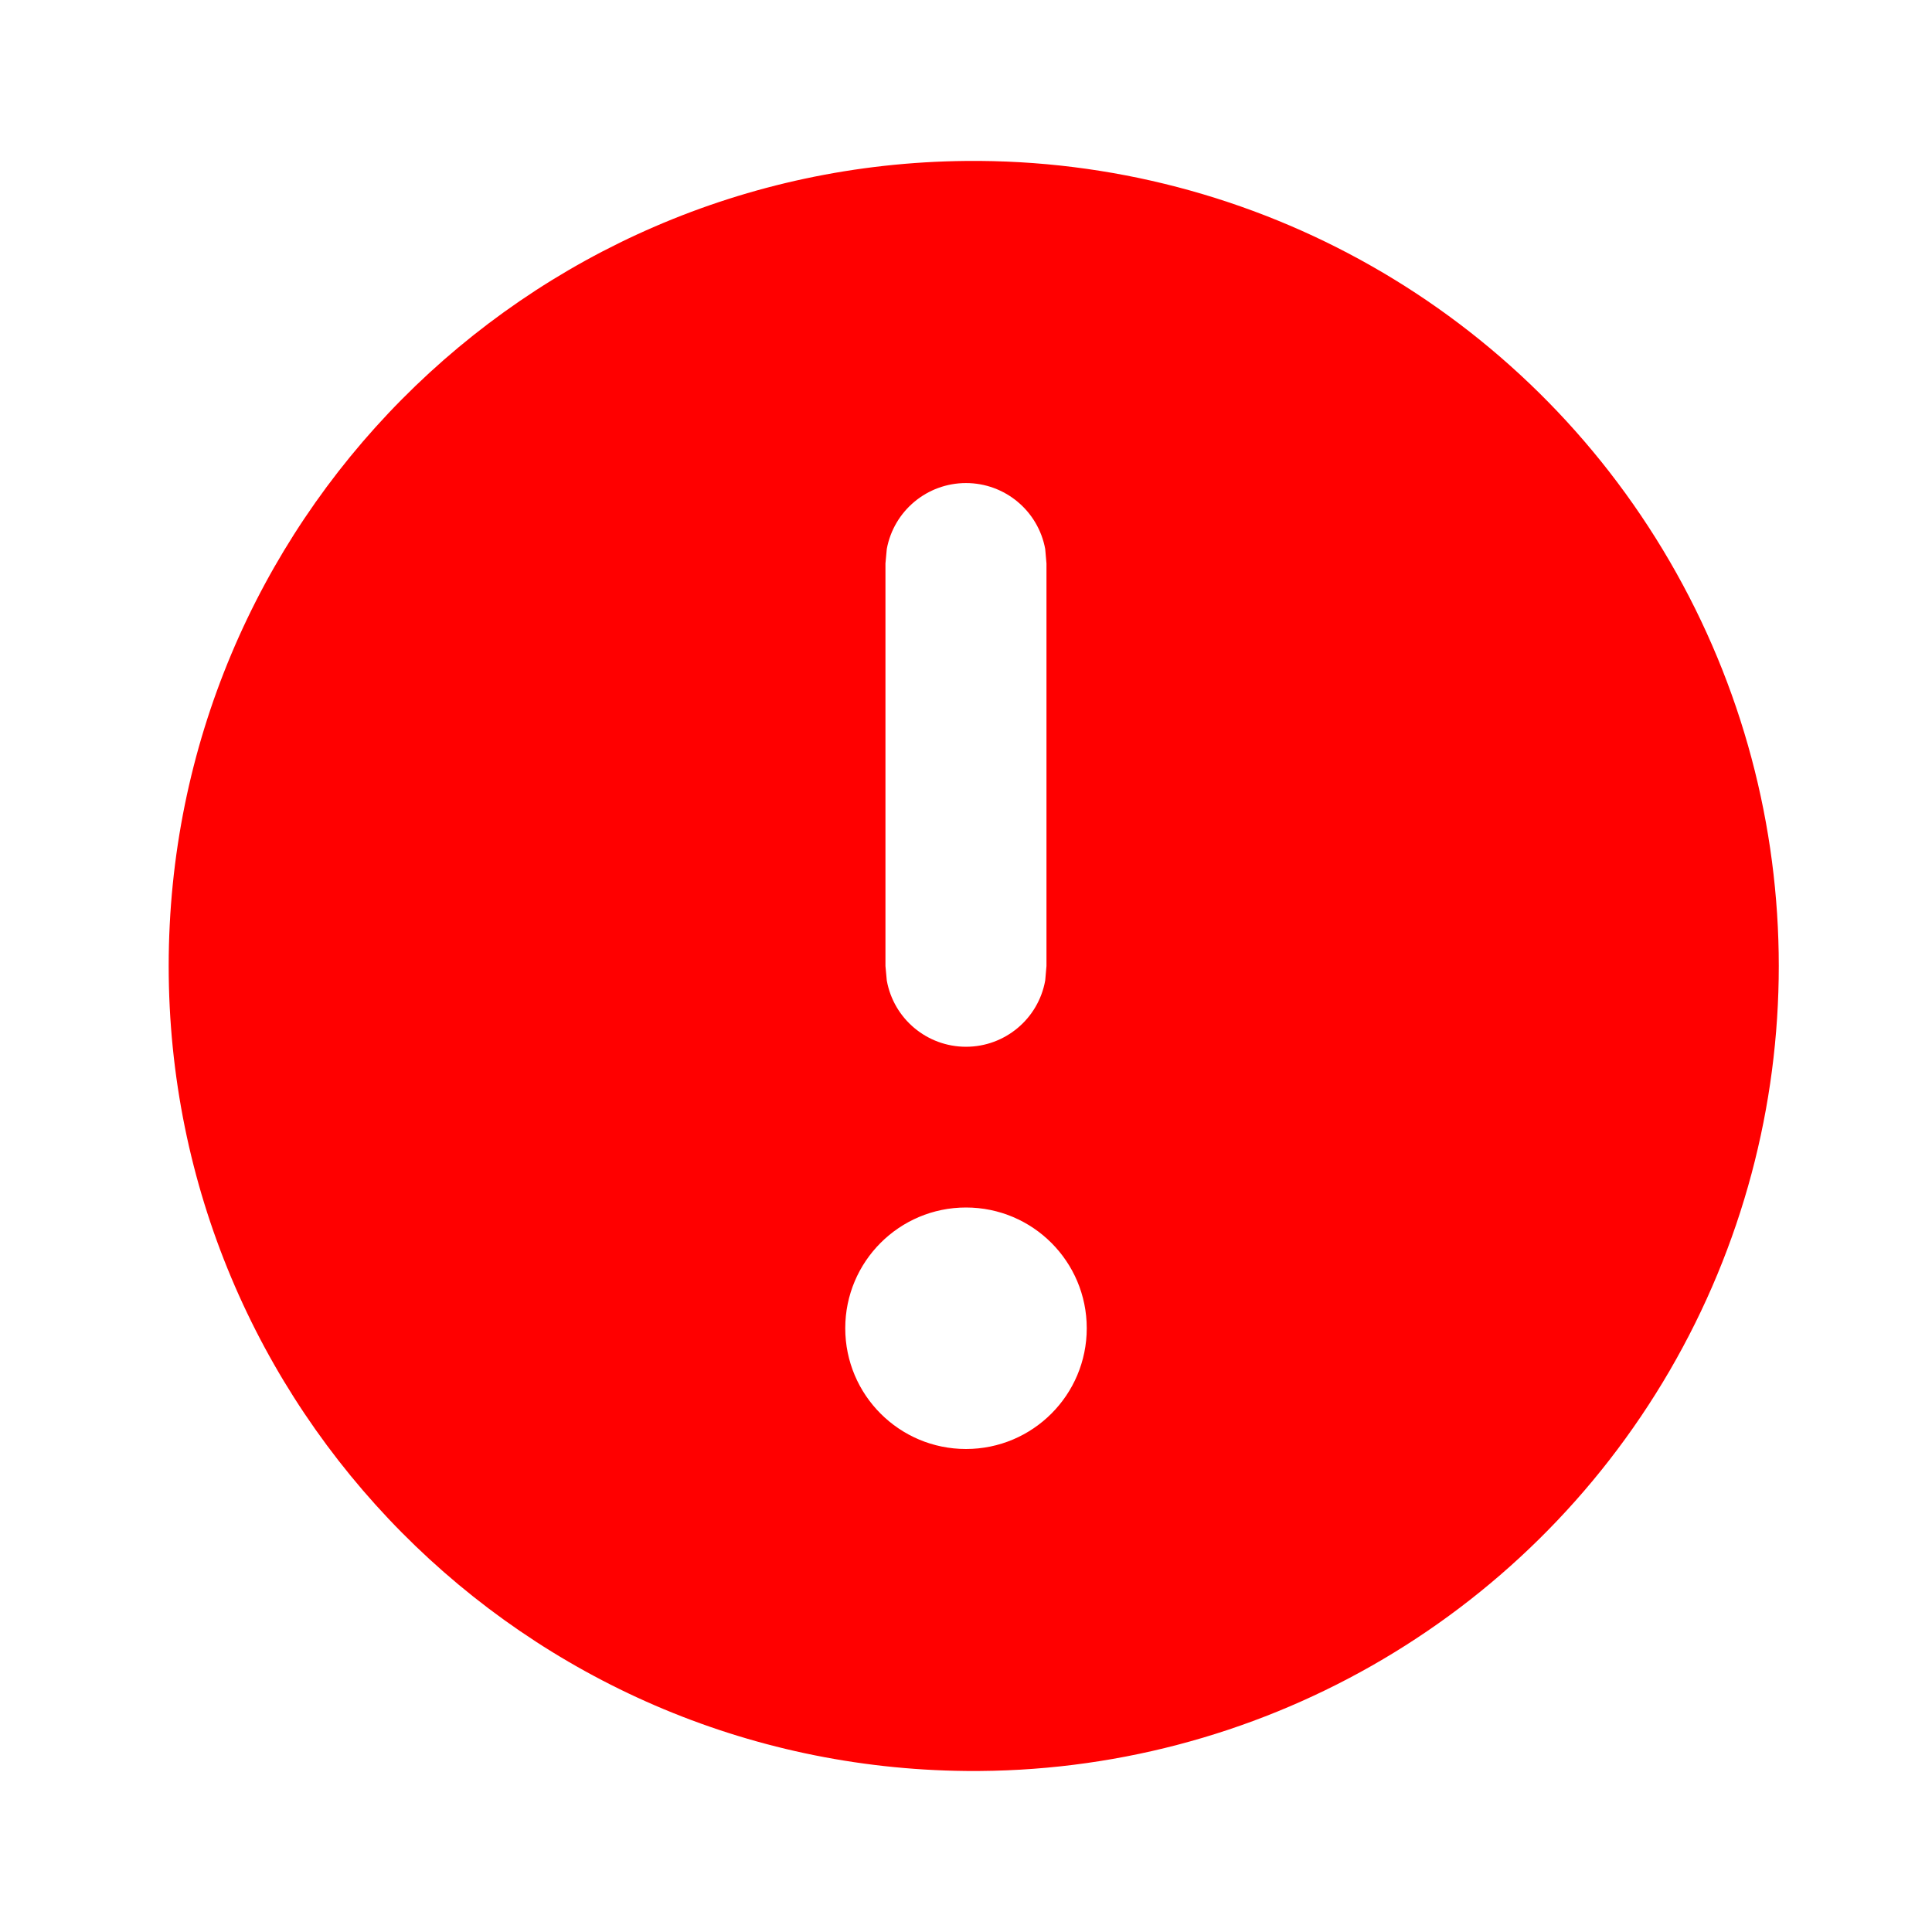
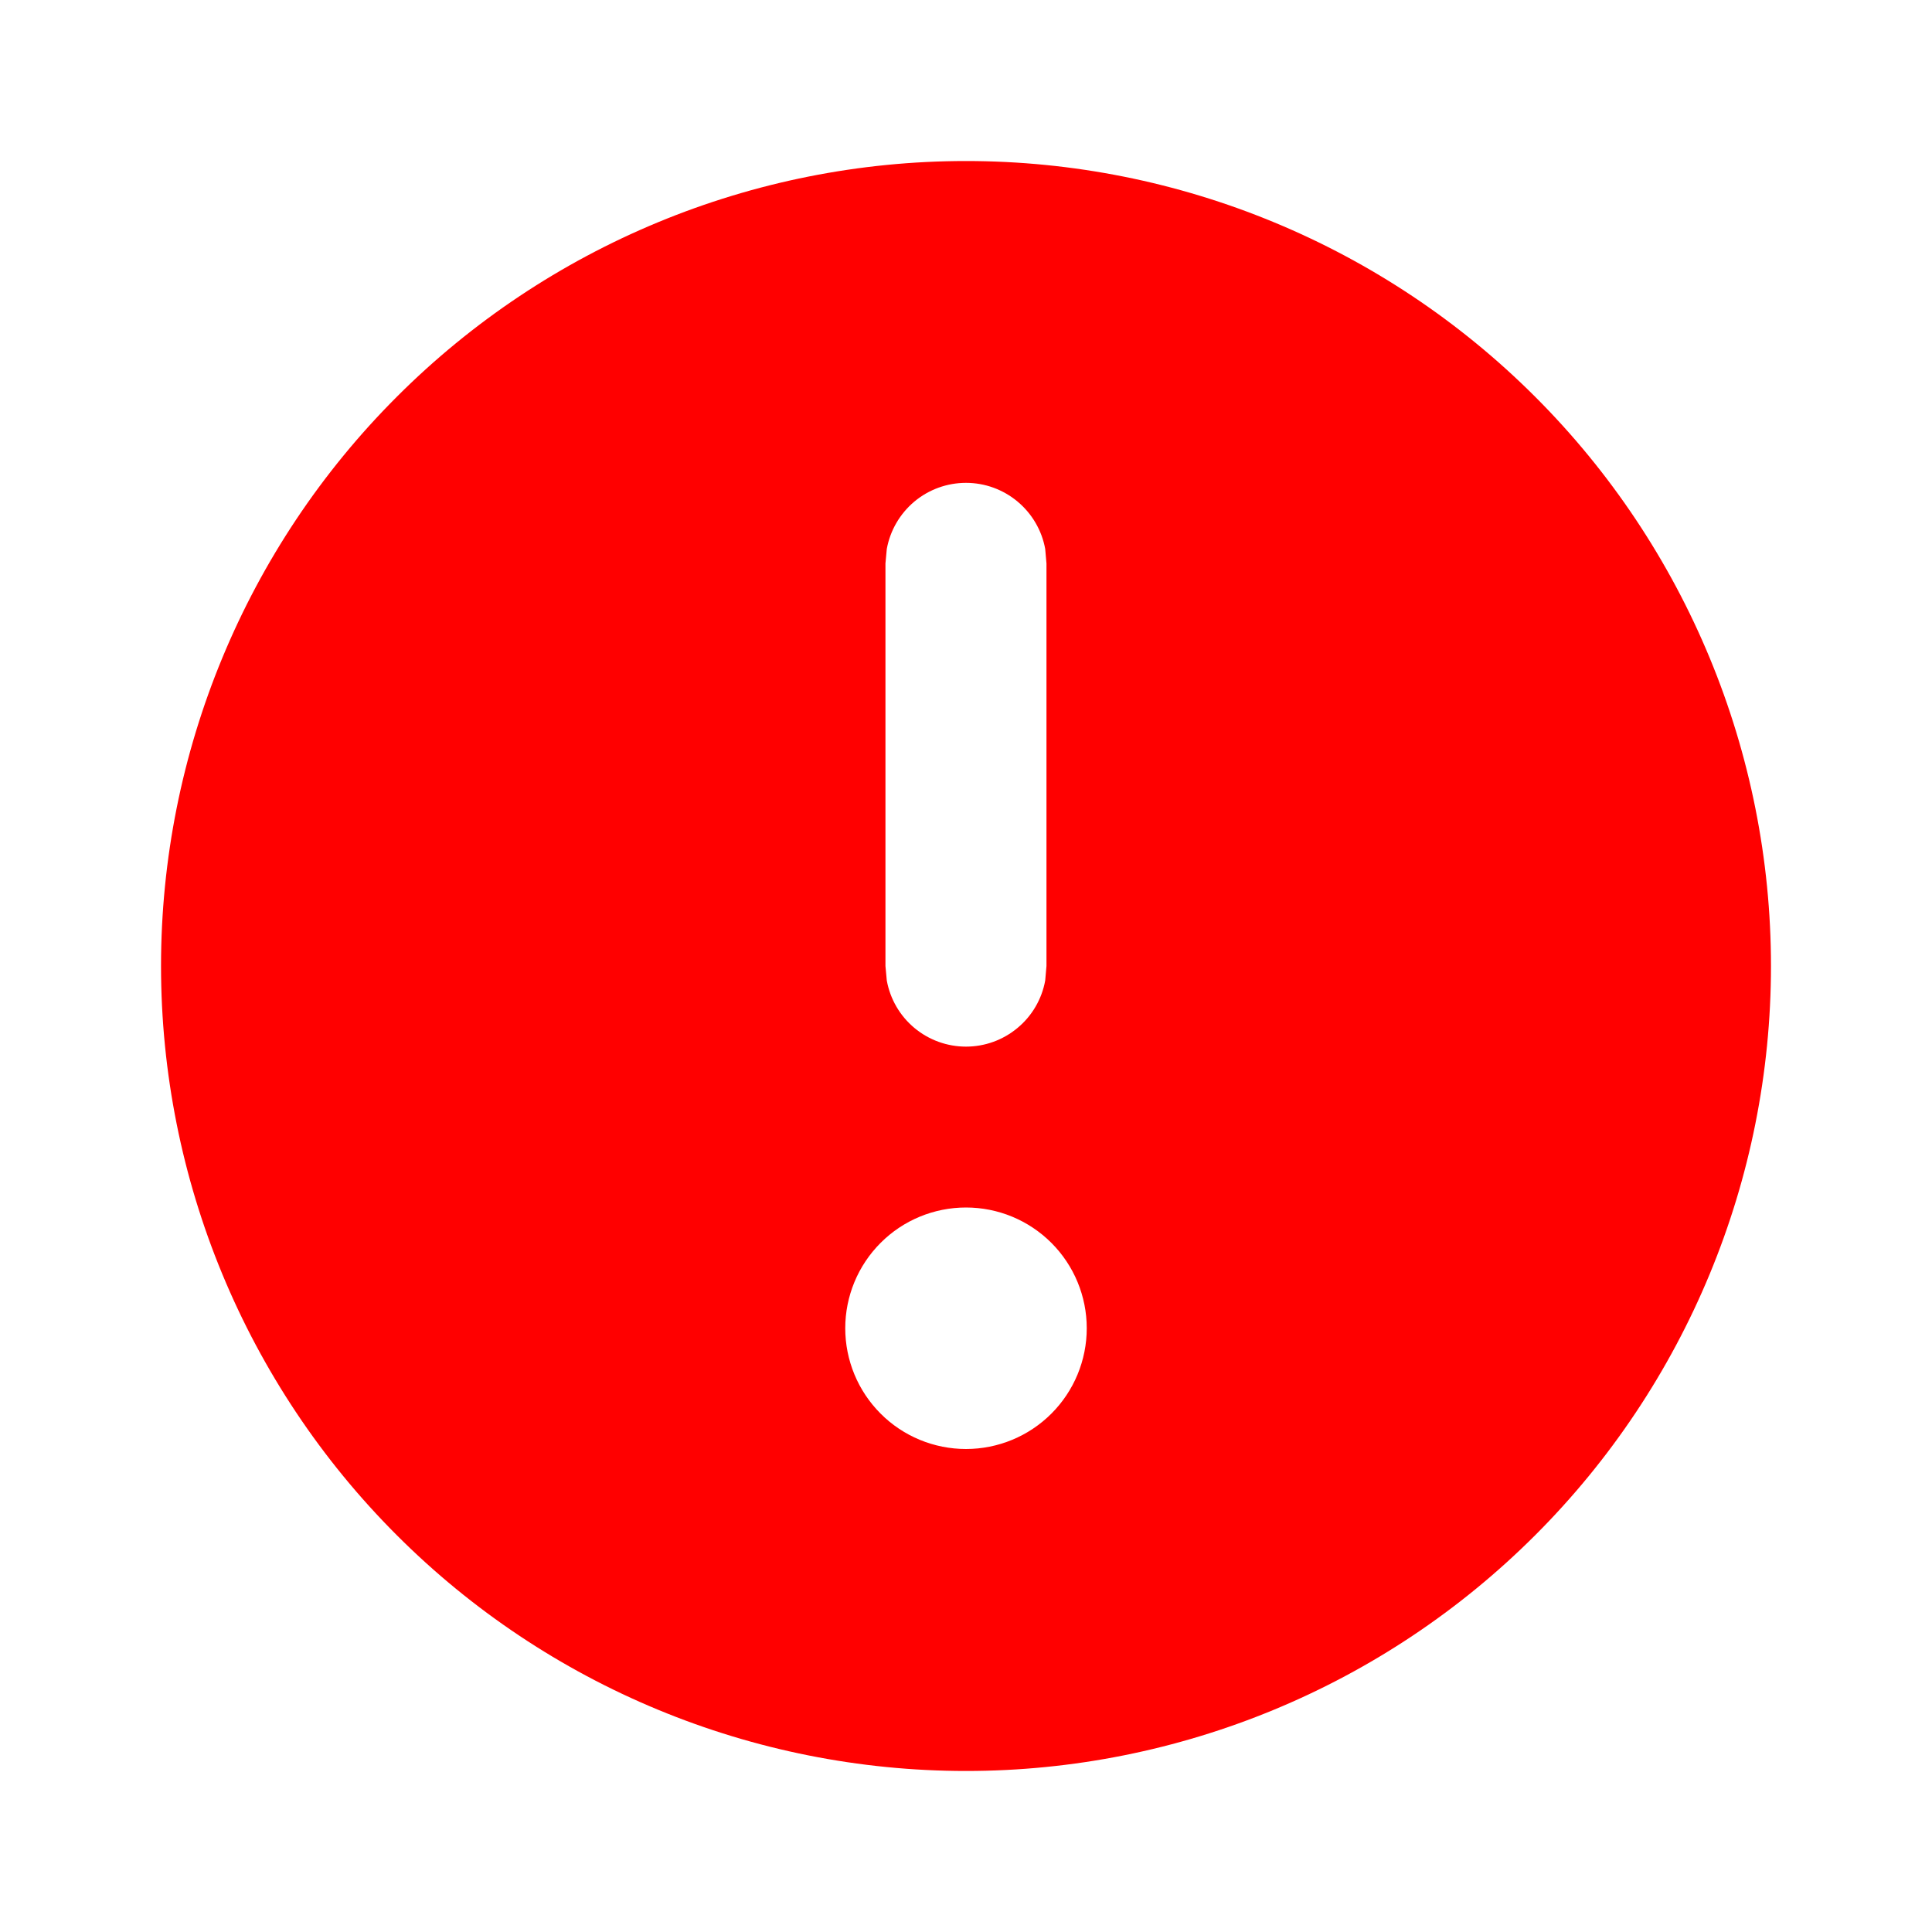
- <svg xmlns="http://www.w3.org/2000/svg" width="26" height="26" fill="none">
-   <path d="M13 23.833a10.834 10.834 0 1 0 0-21.667 10.834 10.834 0 0 0 0 21.667Zm-1.625-5.958a1.625 1.625 0 1 1 3.25 0 1.625 1.625 0 0 1-3.25 0Zm.559-10.487a1.084 1.084 0 0 1 2.132 0l.017.195V13l-.017.195a1.083 1.083 0 0 1-2.132 0L11.916 13V7.583l.018-.195Z" fill="red" />
+ <svg xmlns="http://www.w3.org/2000/svg" width="26" height="26" viewBox="0 0 26 26" fill="none">
+   <path d="M13 23.833C15.873 23.833 18.628 22.692 20.66 20.66C22.692 18.629 23.833 15.873 23.833 13C23.833 10.127 22.692 7.371 20.66 5.34C18.628 3.308 15.873 2.167 13 2.167C10.127 2.167 7.371 3.308 5.34 5.34C3.308 7.371 2.167 10.127 2.167 13C2.167 15.873 3.308 18.629 5.34 20.66C7.371 22.692 10.127 23.833 13 23.833V23.833ZM11.375 17.875C11.375 17.444 11.546 17.031 11.851 16.726C12.155 16.421 12.569 16.25 13 16.25C13.431 16.25 13.844 16.421 14.149 16.726C14.454 17.031 14.625 17.444 14.625 17.875C14.625 18.306 14.454 18.719 14.149 19.024C13.844 19.329 13.431 19.5 13 19.5C12.569 19.5 12.155 19.329 11.851 19.024C11.546 18.719 11.375 18.306 11.375 17.875ZM11.934 7.388C11.979 7.139 12.111 6.913 12.305 6.75C12.5 6.587 12.746 6.498 13 6.498C13.254 6.498 13.499 6.587 13.694 6.75C13.889 6.913 14.021 7.139 14.066 7.388L14.083 7.583V13L14.066 13.195C14.021 13.445 13.889 13.671 13.694 13.833C13.499 13.996 13.254 14.085 13 14.085C12.746 14.085 12.5 13.996 12.305 13.833C12.111 13.671 11.979 13.445 11.934 13.195L11.916 13V7.583L11.934 7.388Z" fill="#FF0000" />
</svg>
